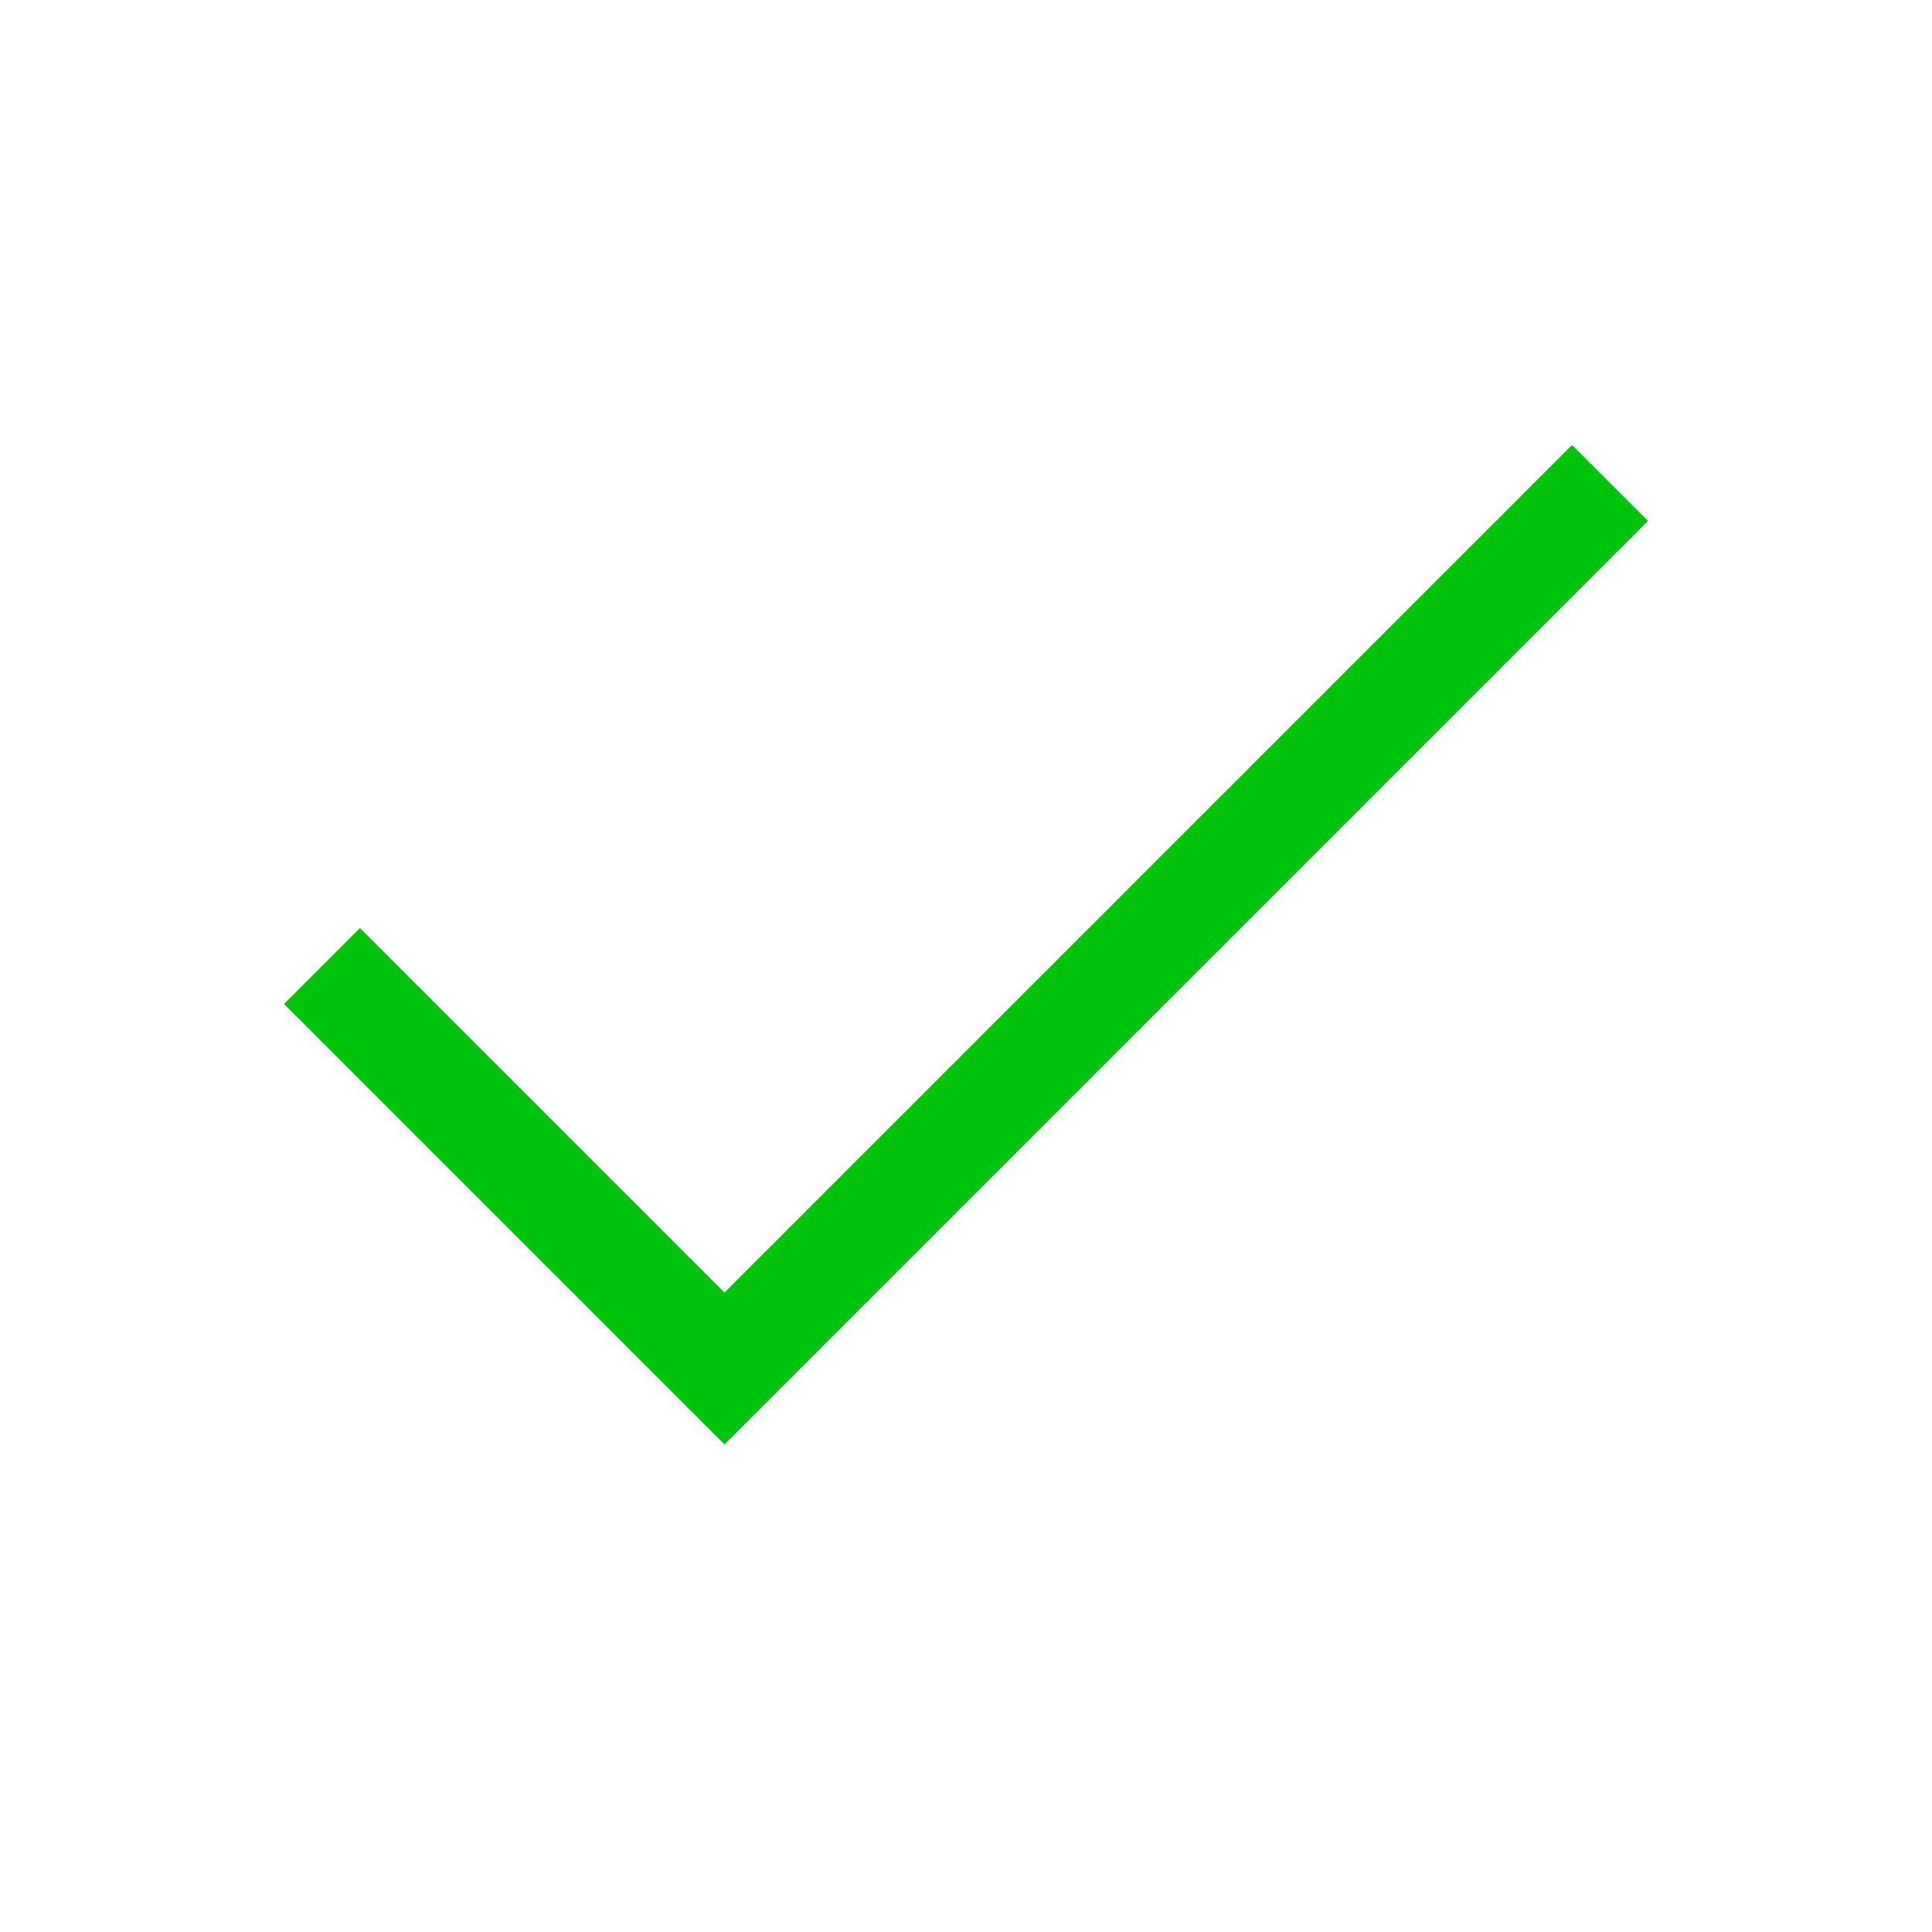
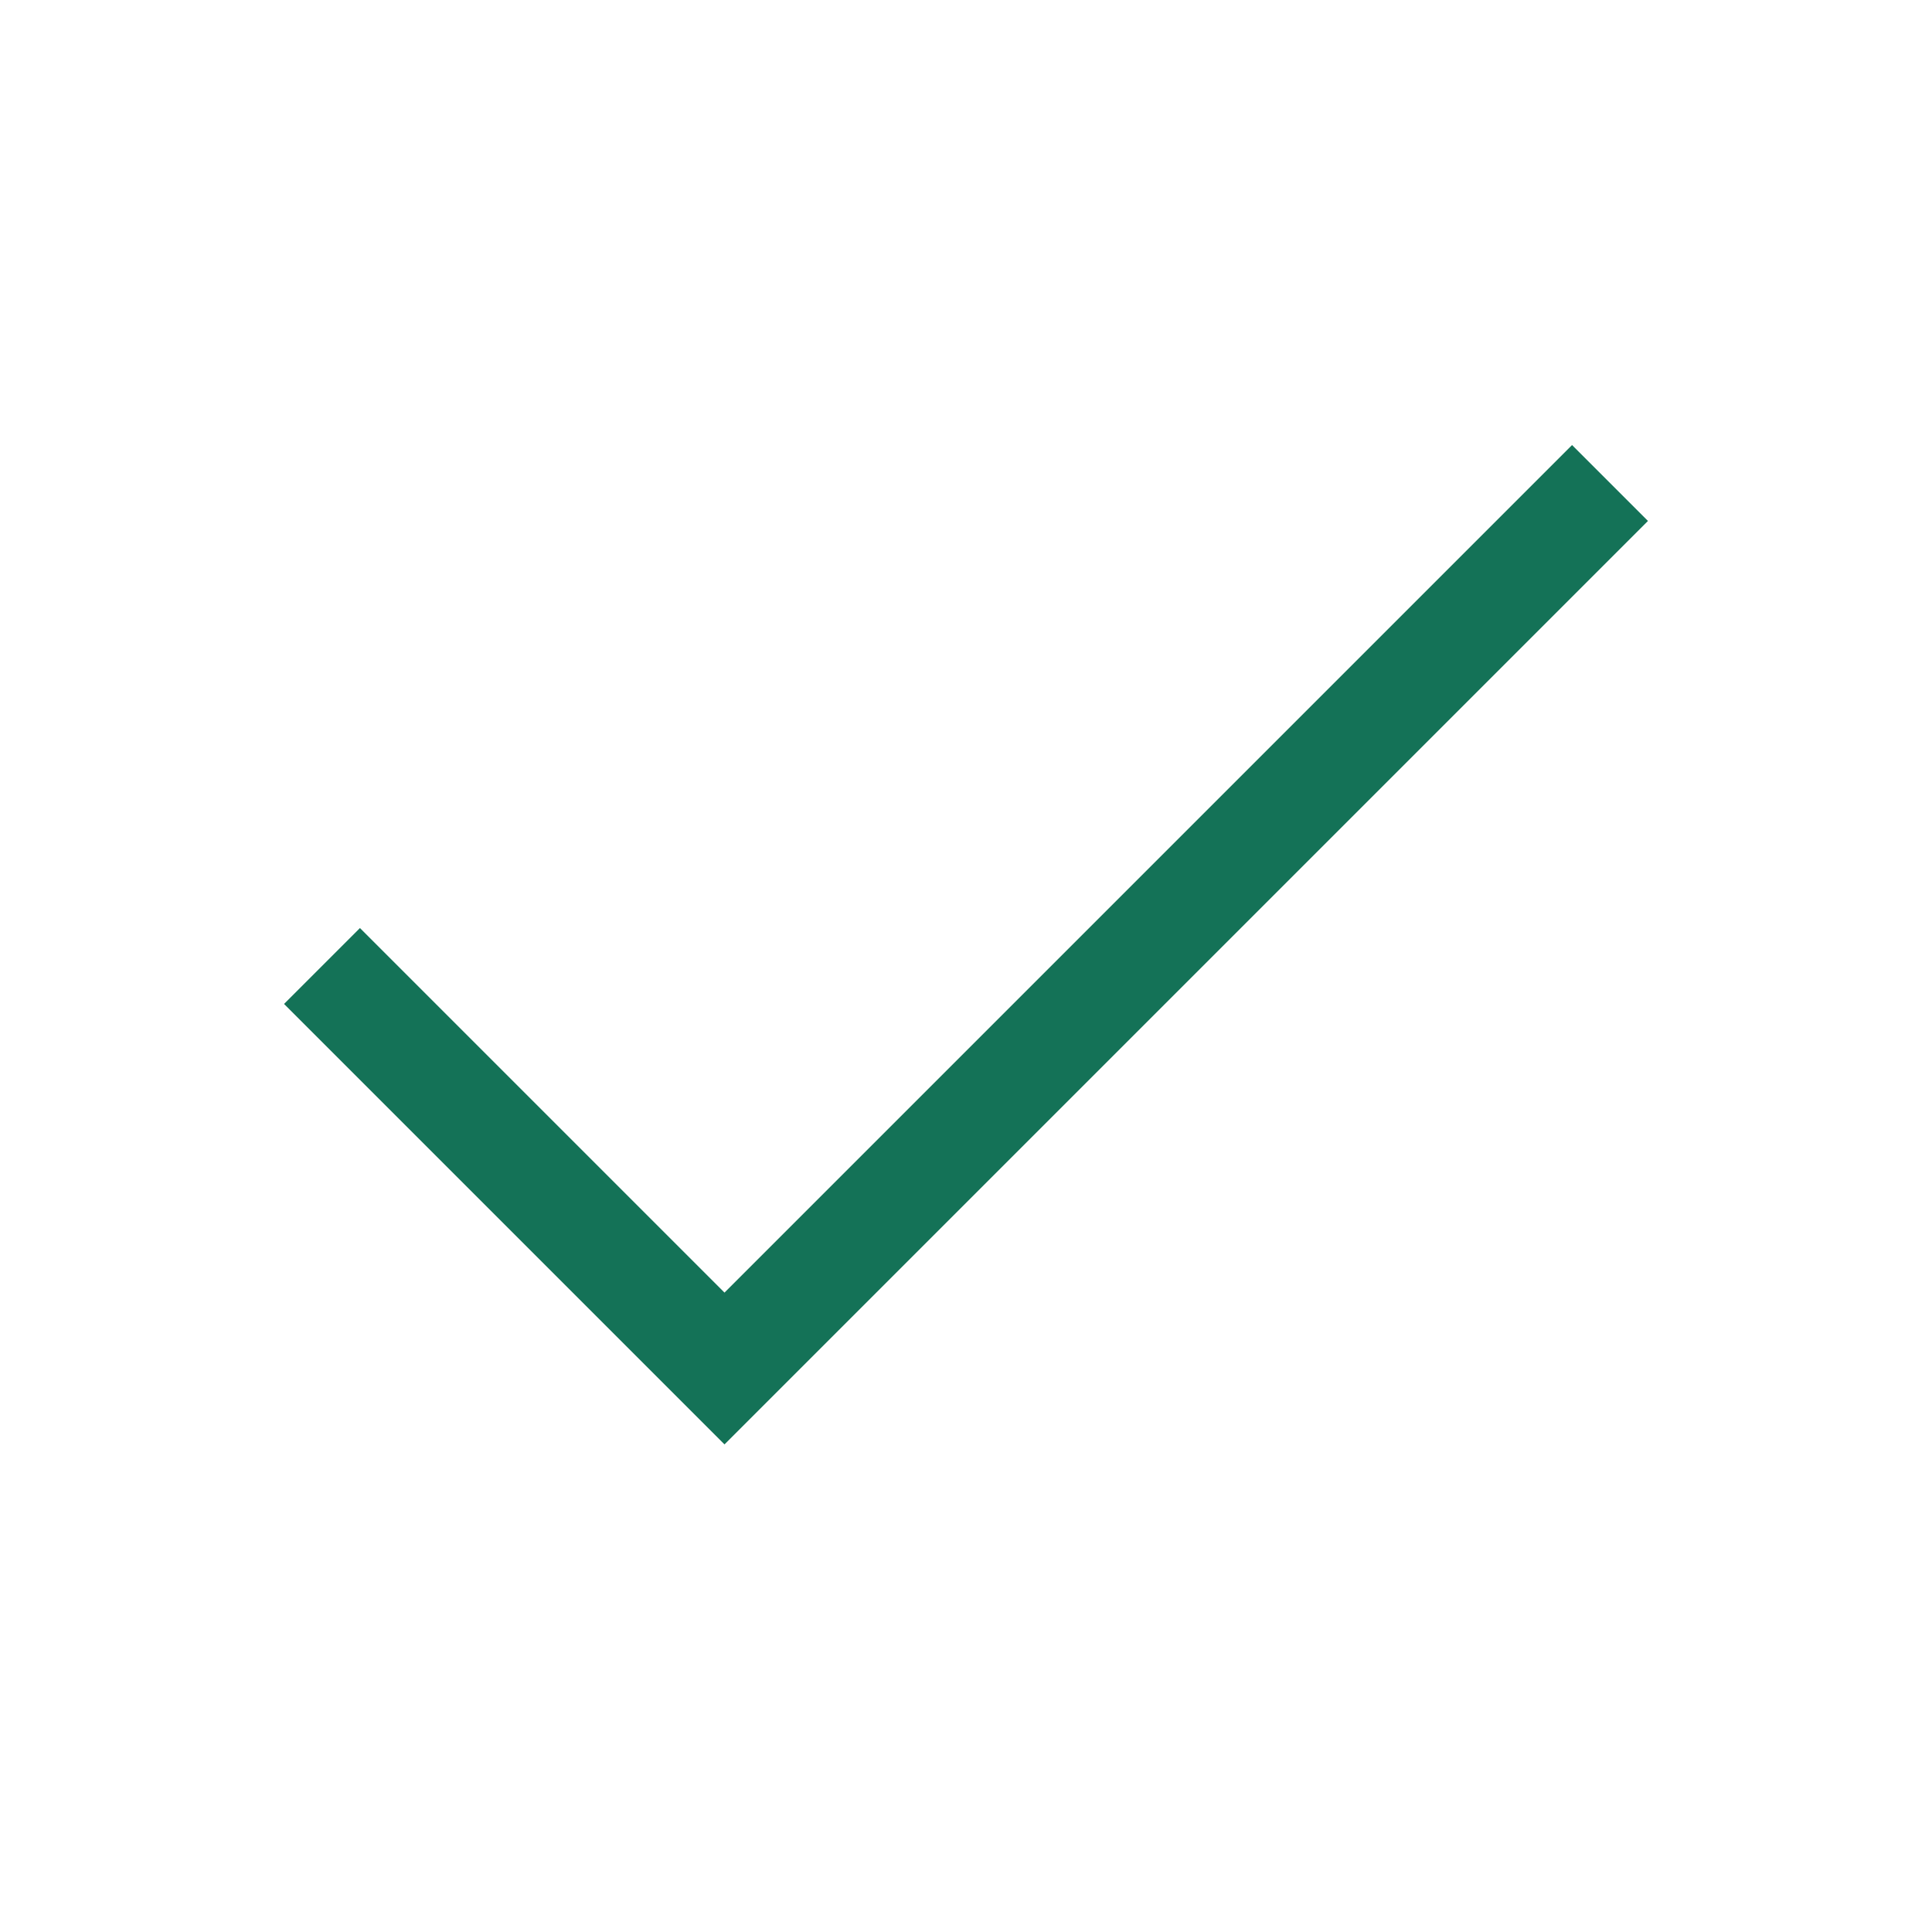
<svg xmlns="http://www.w3.org/2000/svg" width="18" height="18" viewBox="0 0 18 18" fill="none">
-   <path d="M15 4.5L6.75 12.75L3 9" stroke="#00C30C" strokeWidth="1.5" strokeLinecap="round" strokeLinejoin="round" />
+   <path d="M15 4.5L6.75 12.75L3 9" stroke="#147257" strokeWidth="1.5" strokeLinecap="round" strokeLinejoin="round" />
</svg>
